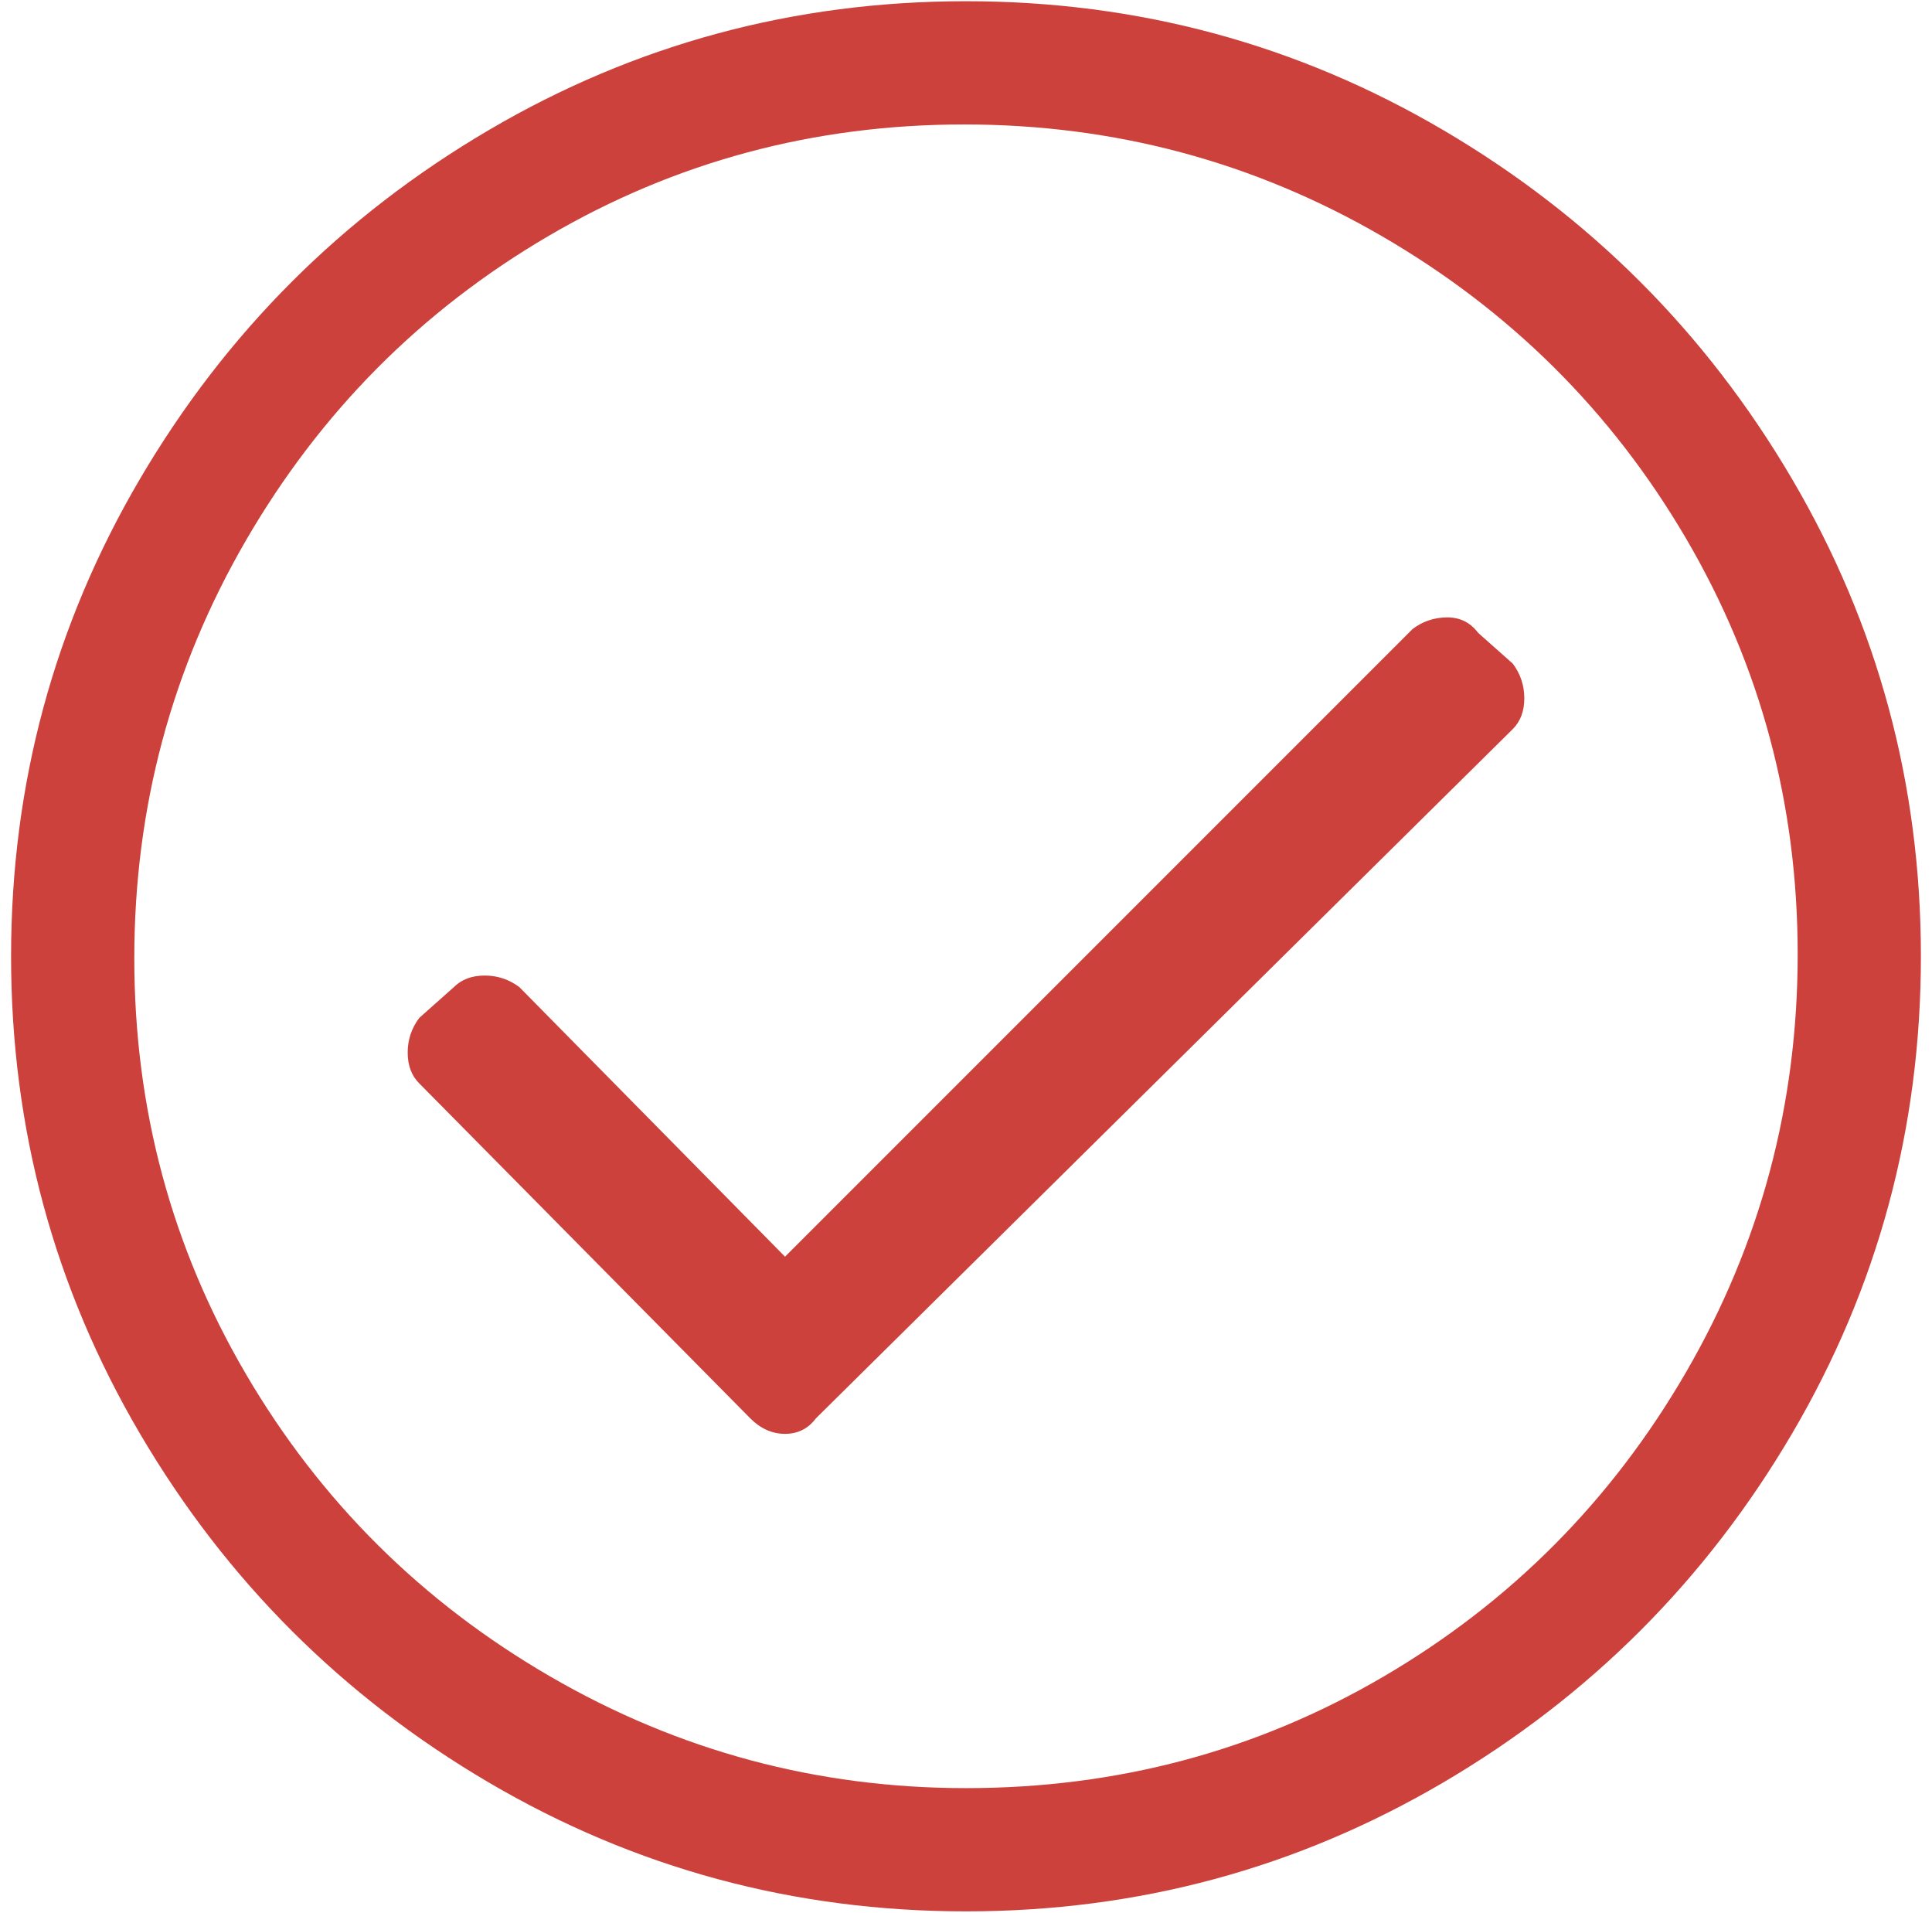
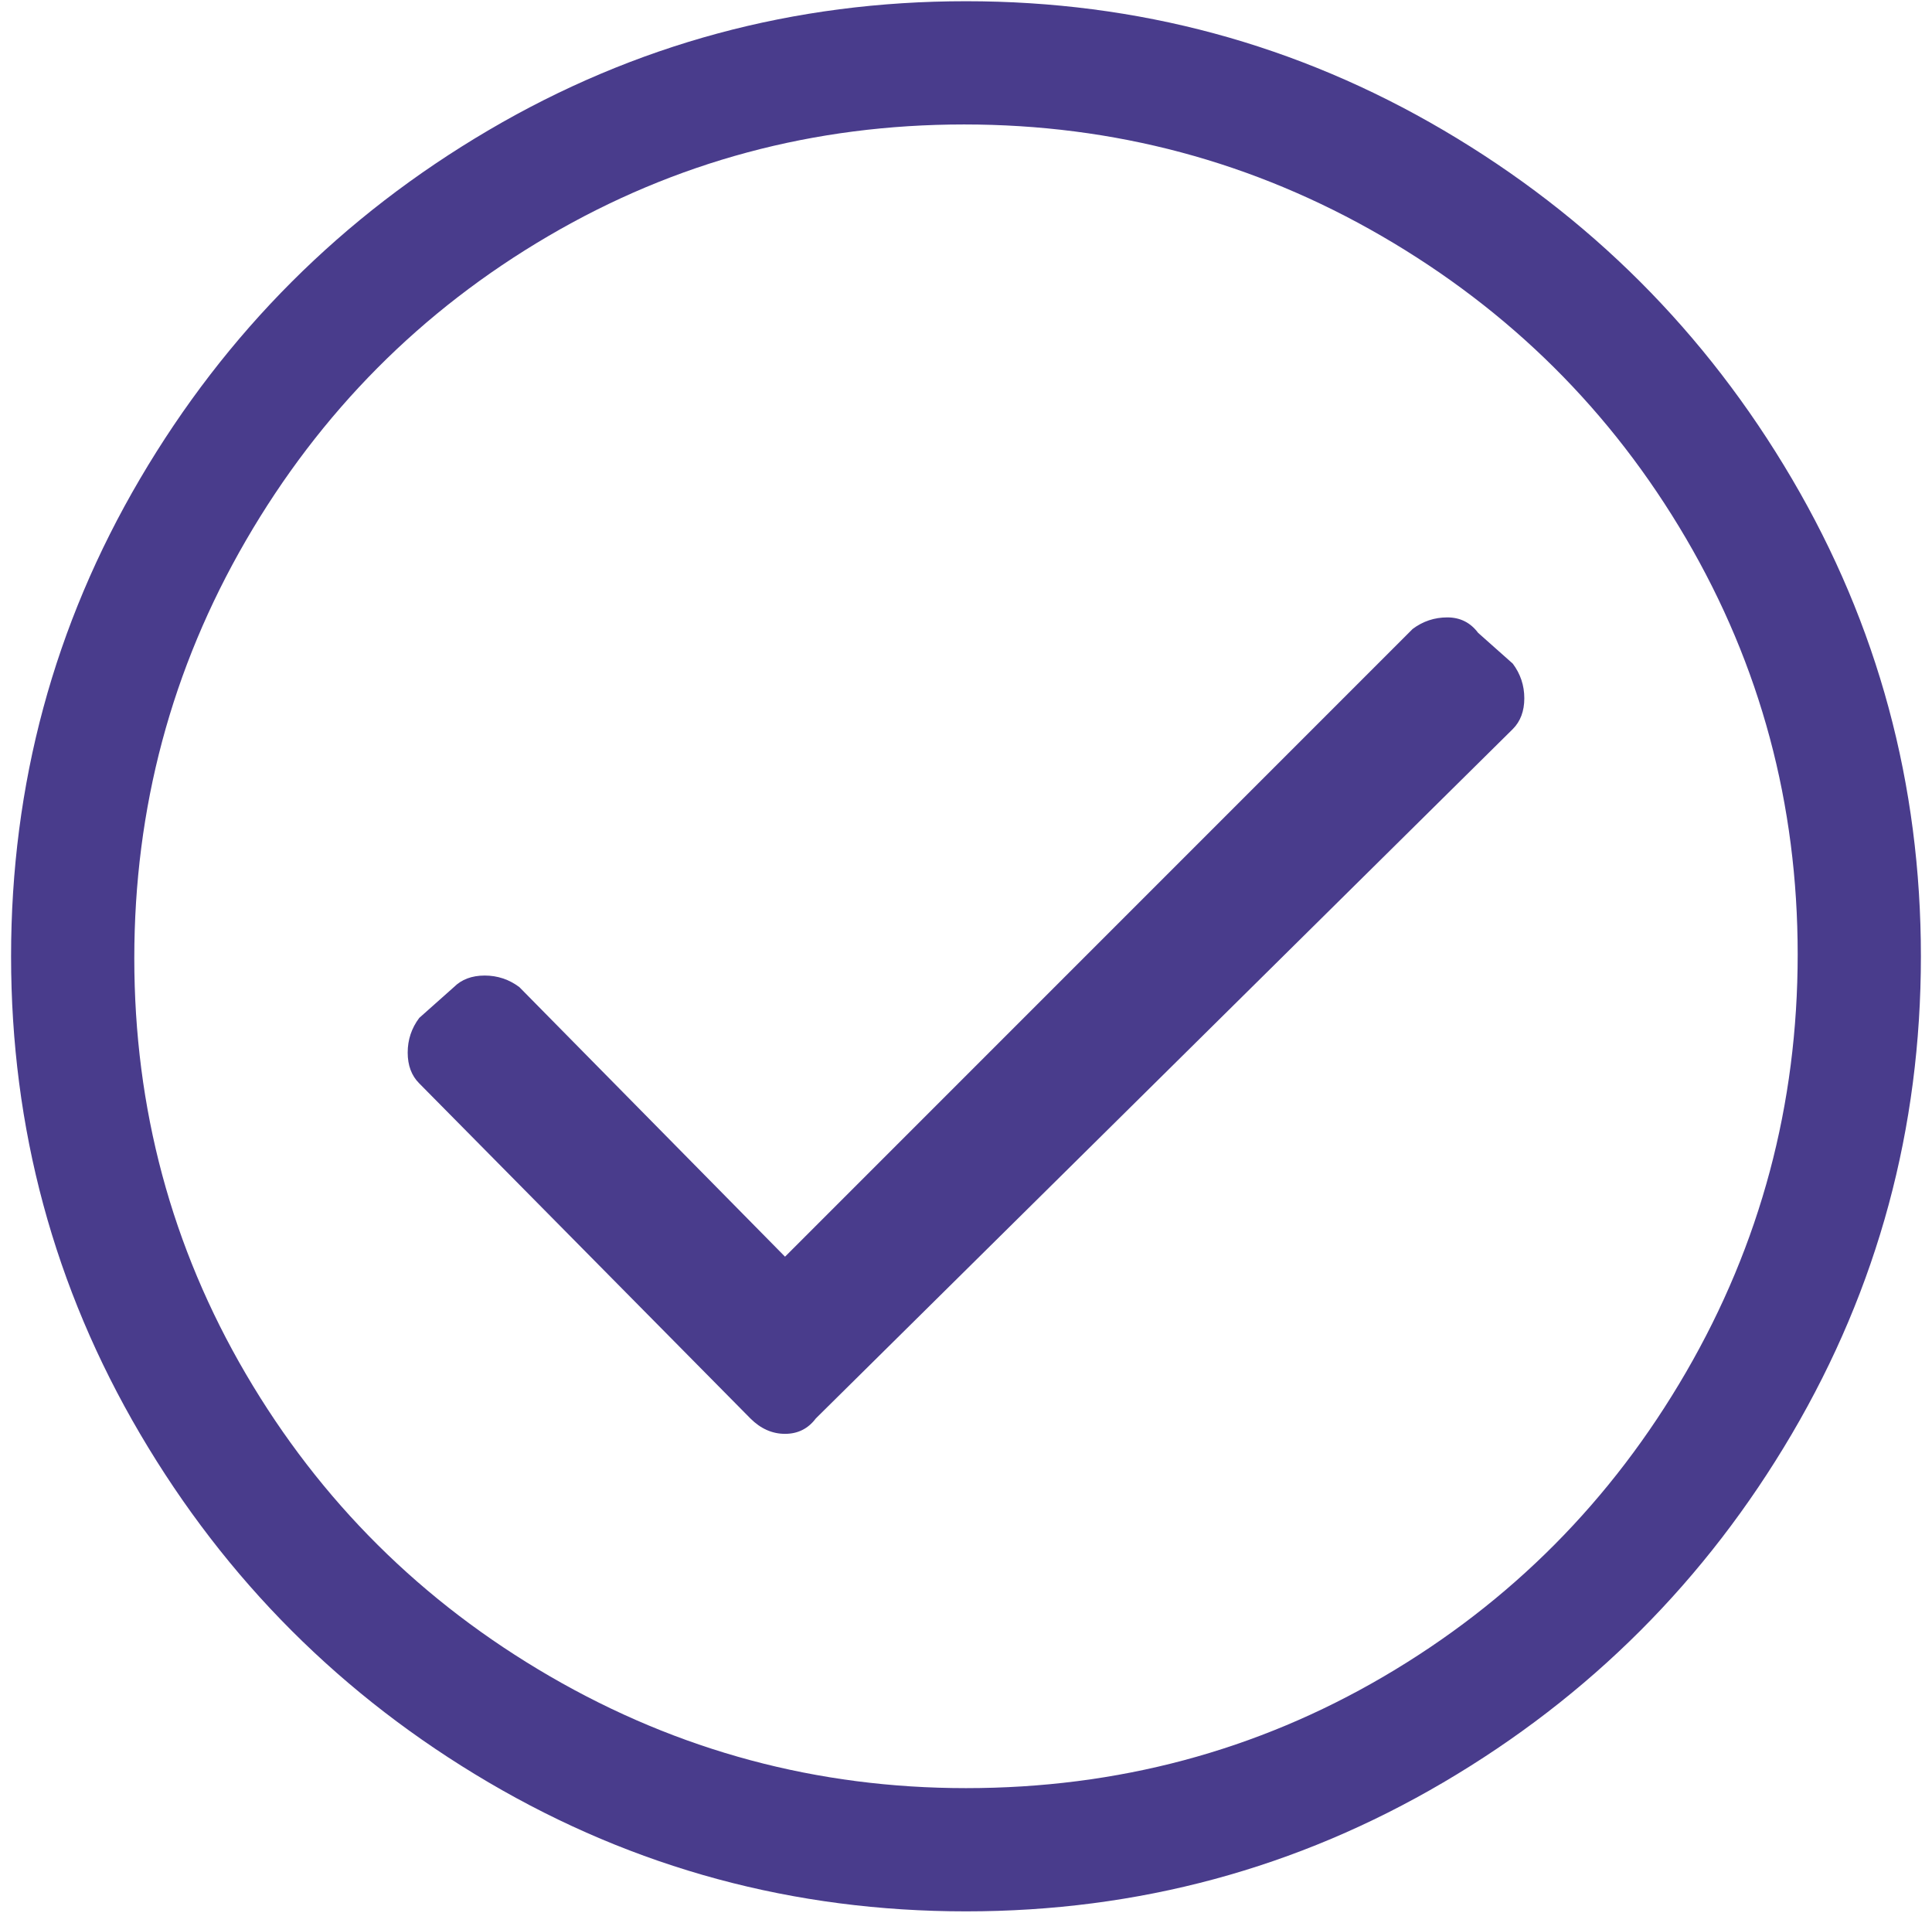
<svg xmlns="http://www.w3.org/2000/svg" width="98" height="97" viewBox="0 0 98 97" fill="none">
-   <path fill-rule="evenodd" clip-rule="evenodd" d="M49 96.937C57.724 96.937 65.797 94.756 73.219 90.394C80.64 86.032 86.532 80.14 90.894 72.719C95.256 65.297 97.437 57.224 97.437 48.5C97.437 39.776 95.256 31.703 90.894 24.281C86.532 16.859 80.64 10.967 73.219 6.605C65.797 2.243 57.724 0.062 49 0.062C40.276 0.062 32.203 2.243 24.781 6.605C17.359 10.967 11.467 16.859 7.105 24.281C2.743 31.703 0.562 39.776 0.562 48.5C0.562 57.224 2.743 65.297 7.105 72.719C11.467 80.14 17.359 86.032 24.781 90.394C32.203 94.756 40.276 96.937 49 96.937ZM49 90.687C41.448 90.687 34.417 88.799 27.906 85.023C21.396 81.247 16.253 76.136 12.476 69.691C8.7 63.246 6.812 56.215 6.812 48.597C6.812 40.98 8.7 33.917 12.476 27.406C16.253 20.896 21.363 15.753 27.808 11.976C34.254 8.2 41.285 6.312 48.902 6.312C56.519 6.312 63.583 8.2 70.094 11.976C76.604 15.753 81.747 20.863 85.523 27.308C89.299 33.754 91.187 40.785 91.187 48.402C91.187 56.019 89.299 63.083 85.523 69.594C81.747 76.104 76.636 81.247 70.191 85.023C63.746 88.799 56.682 90.687 49 90.687ZM41.383 71.937C40.992 72.458 40.471 72.719 39.82 72.719C39.169 72.719 38.583 72.458 38.062 71.937L21.266 54.945C20.875 54.555 20.68 54.034 20.68 53.383C20.68 52.732 20.875 52.146 21.266 51.625L23.023 50.062C23.414 49.672 23.935 49.476 24.586 49.476C25.237 49.476 25.823 49.672 26.344 50.062L39.82 63.734L71.656 31.898C72.177 31.508 72.763 31.312 73.414 31.312C74.065 31.312 74.586 31.573 74.976 32.094L76.734 33.656C77.125 34.177 77.32 34.763 77.32 35.414C77.32 36.065 77.125 36.586 76.734 36.977L41.383 71.937Z" fill="#CC413C" />
+   <path fill-rule="evenodd" clip-rule="evenodd" d="M49 96.937C57.724 96.937 65.797 94.756 73.219 90.394C80.64 86.032 86.532 80.14 90.894 72.719C95.256 65.297 97.437 57.224 97.437 48.5C97.437 39.776 95.256 31.703 90.894 24.281C86.532 16.859 80.64 10.967 73.219 6.605C65.797 2.243 57.724 0.062 49 0.062C40.276 0.062 32.203 2.243 24.781 6.605C17.359 10.967 11.467 16.859 7.105 24.281C2.743 31.703 0.562 39.776 0.562 48.5C0.562 57.224 2.743 65.297 7.105 72.719C11.467 80.14 17.359 86.032 24.781 90.394C32.203 94.756 40.276 96.937 49 96.937ZM49 90.687C41.448 90.687 34.417 88.799 27.906 85.023C21.396 81.247 16.253 76.136 12.476 69.691C8.7 63.246 6.812 56.215 6.812 48.597C6.812 40.98 8.7 33.917 12.476 27.406C16.253 20.896 21.363 15.753 27.808 11.976C34.254 8.2 41.285 6.312 48.902 6.312C56.519 6.312 63.583 8.2 70.094 11.976C76.604 15.753 81.747 20.863 85.523 27.308C89.299 33.754 91.187 40.785 91.187 48.402C91.187 56.019 89.299 63.083 85.523 69.594C81.747 76.104 76.636 81.247 70.191 85.023C63.746 88.799 56.682 90.687 49 90.687ZM41.383 71.937C40.992 72.458 40.471 72.719 39.82 72.719C39.169 72.719 38.583 72.458 38.062 71.937L21.266 54.945C20.875 54.555 20.68 54.034 20.68 53.383C20.68 52.732 20.875 52.146 21.266 51.625L23.023 50.062C23.414 49.672 23.935 49.476 24.586 49.476C25.237 49.476 25.823 49.672 26.344 50.062L39.82 63.734L71.656 31.898C72.177 31.508 72.763 31.312 73.414 31.312C74.065 31.312 74.586 31.573 74.976 32.094L76.734 33.656C77.125 34.177 77.32 34.763 77.32 35.414C77.32 36.065 77.125 36.586 76.734 36.977L41.383 71.937Z" fill="#493C8C" />
</svg>
